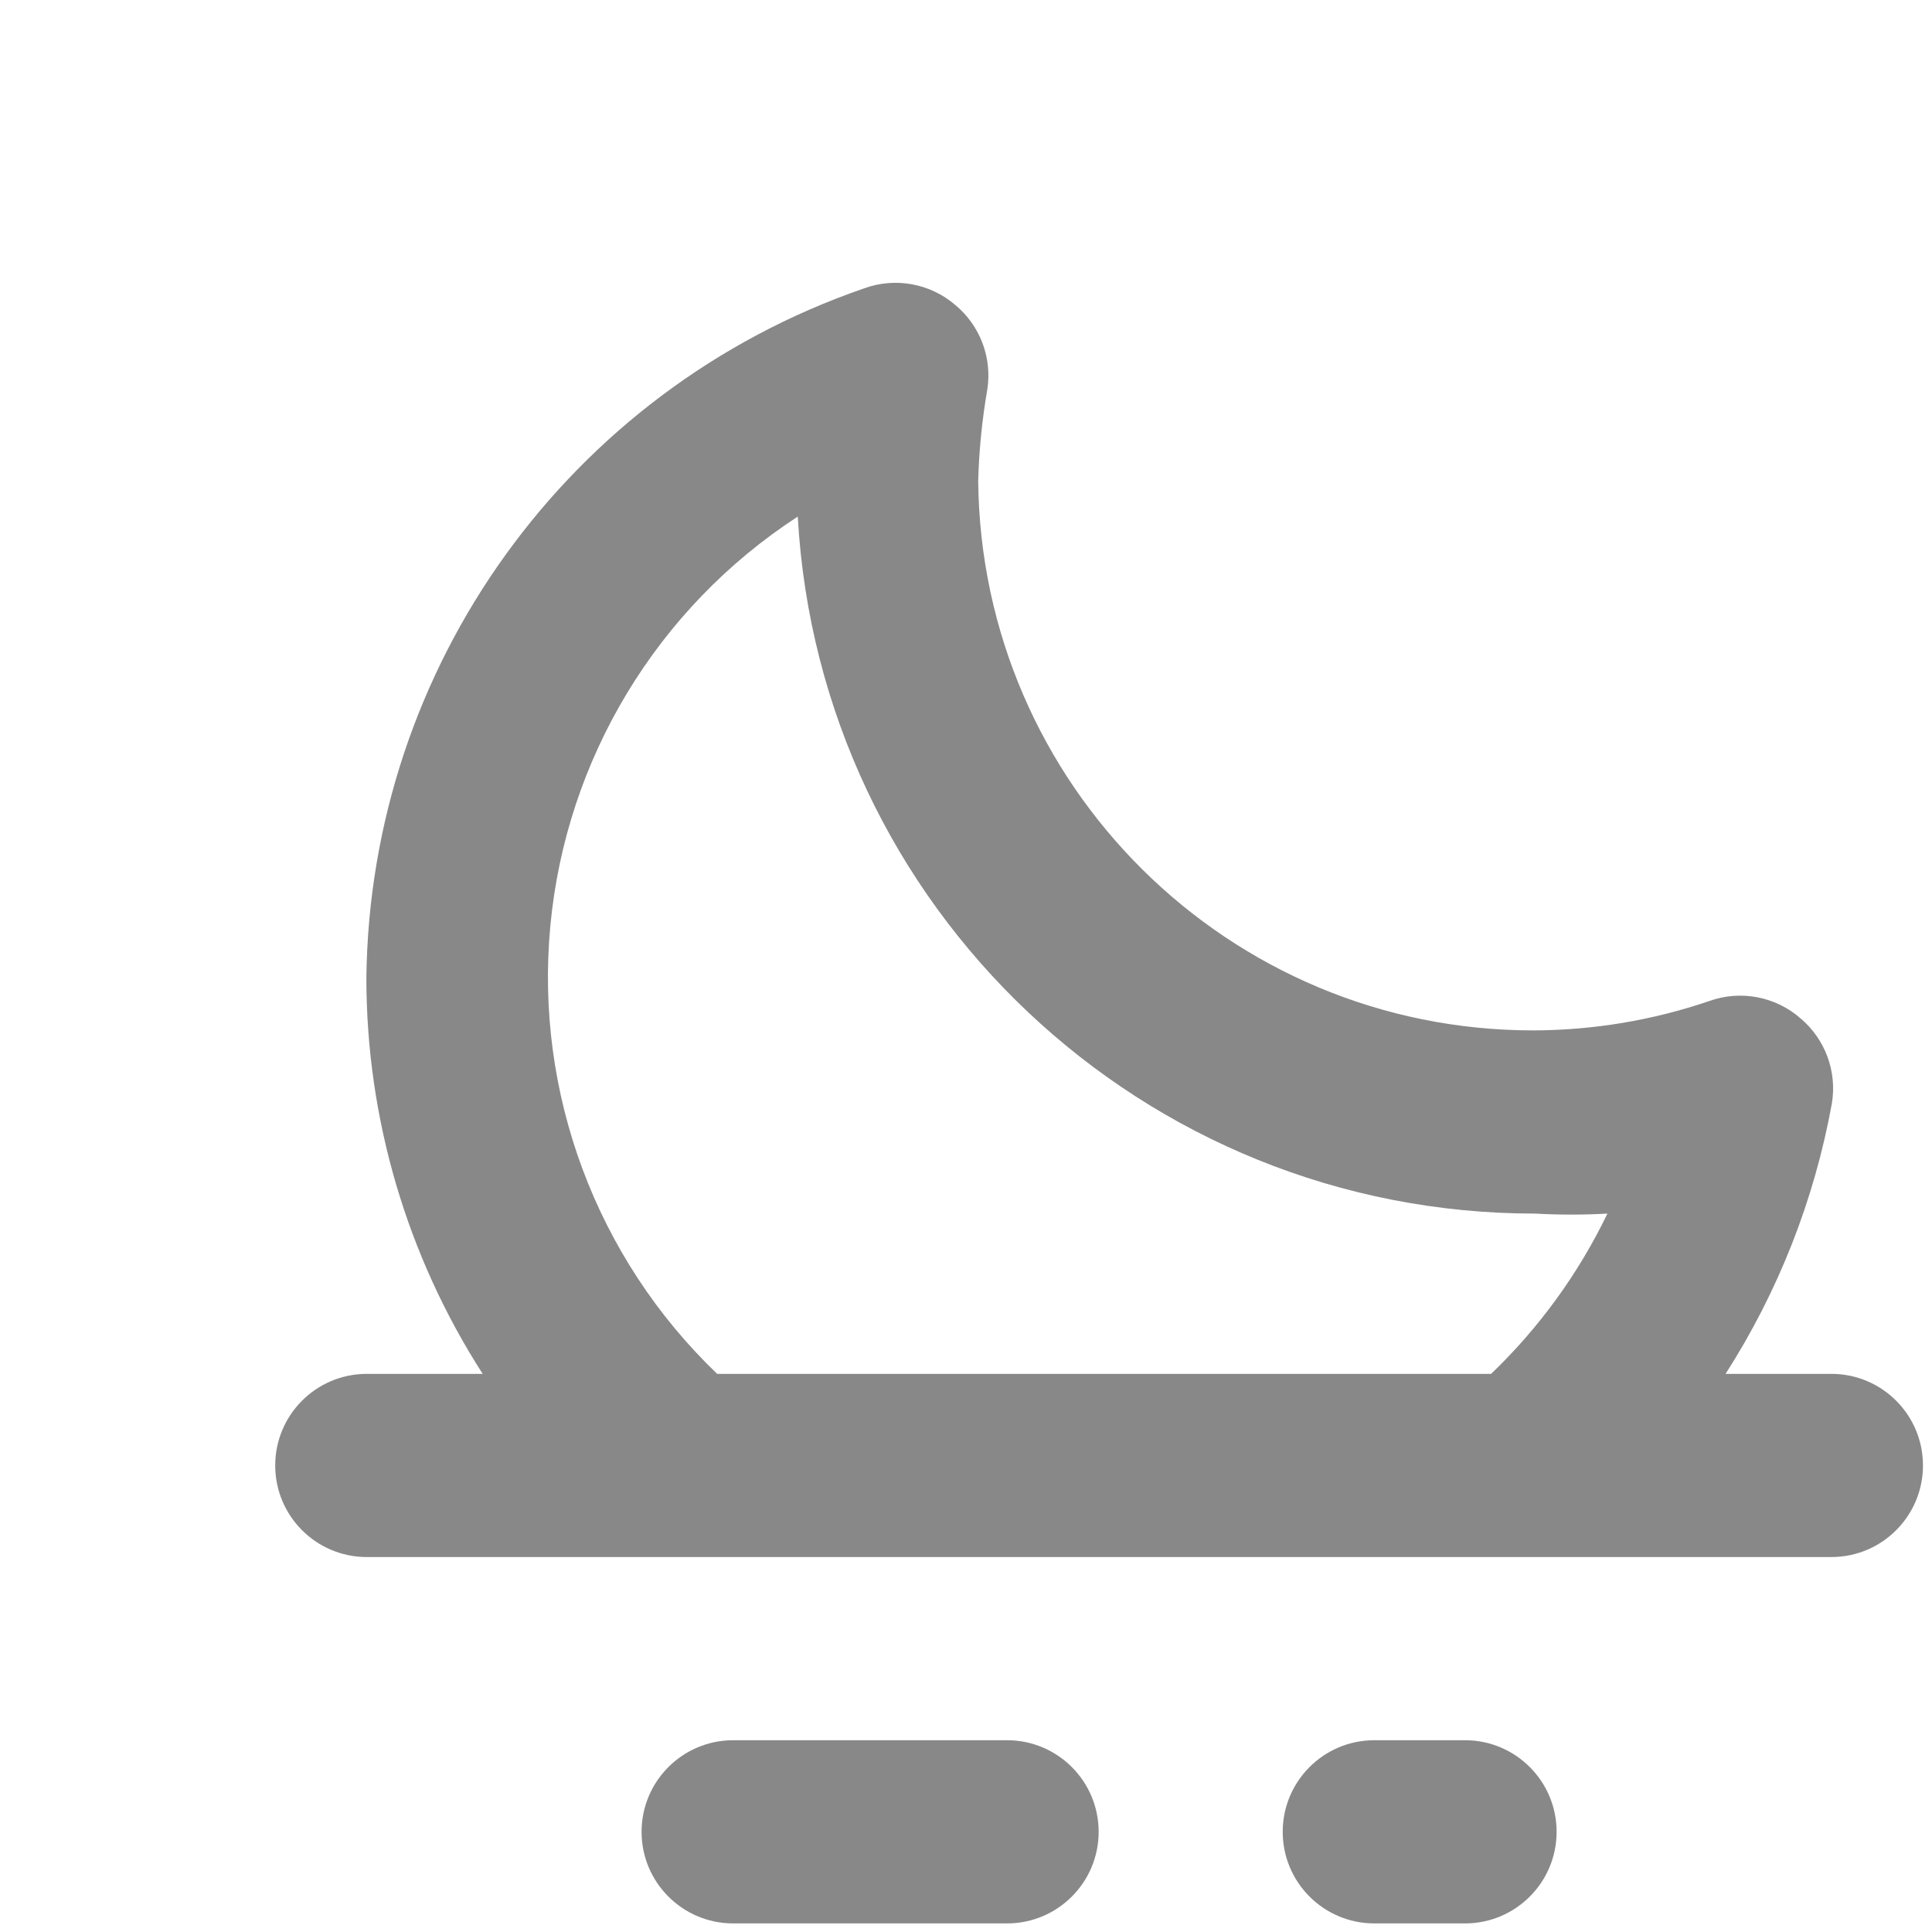
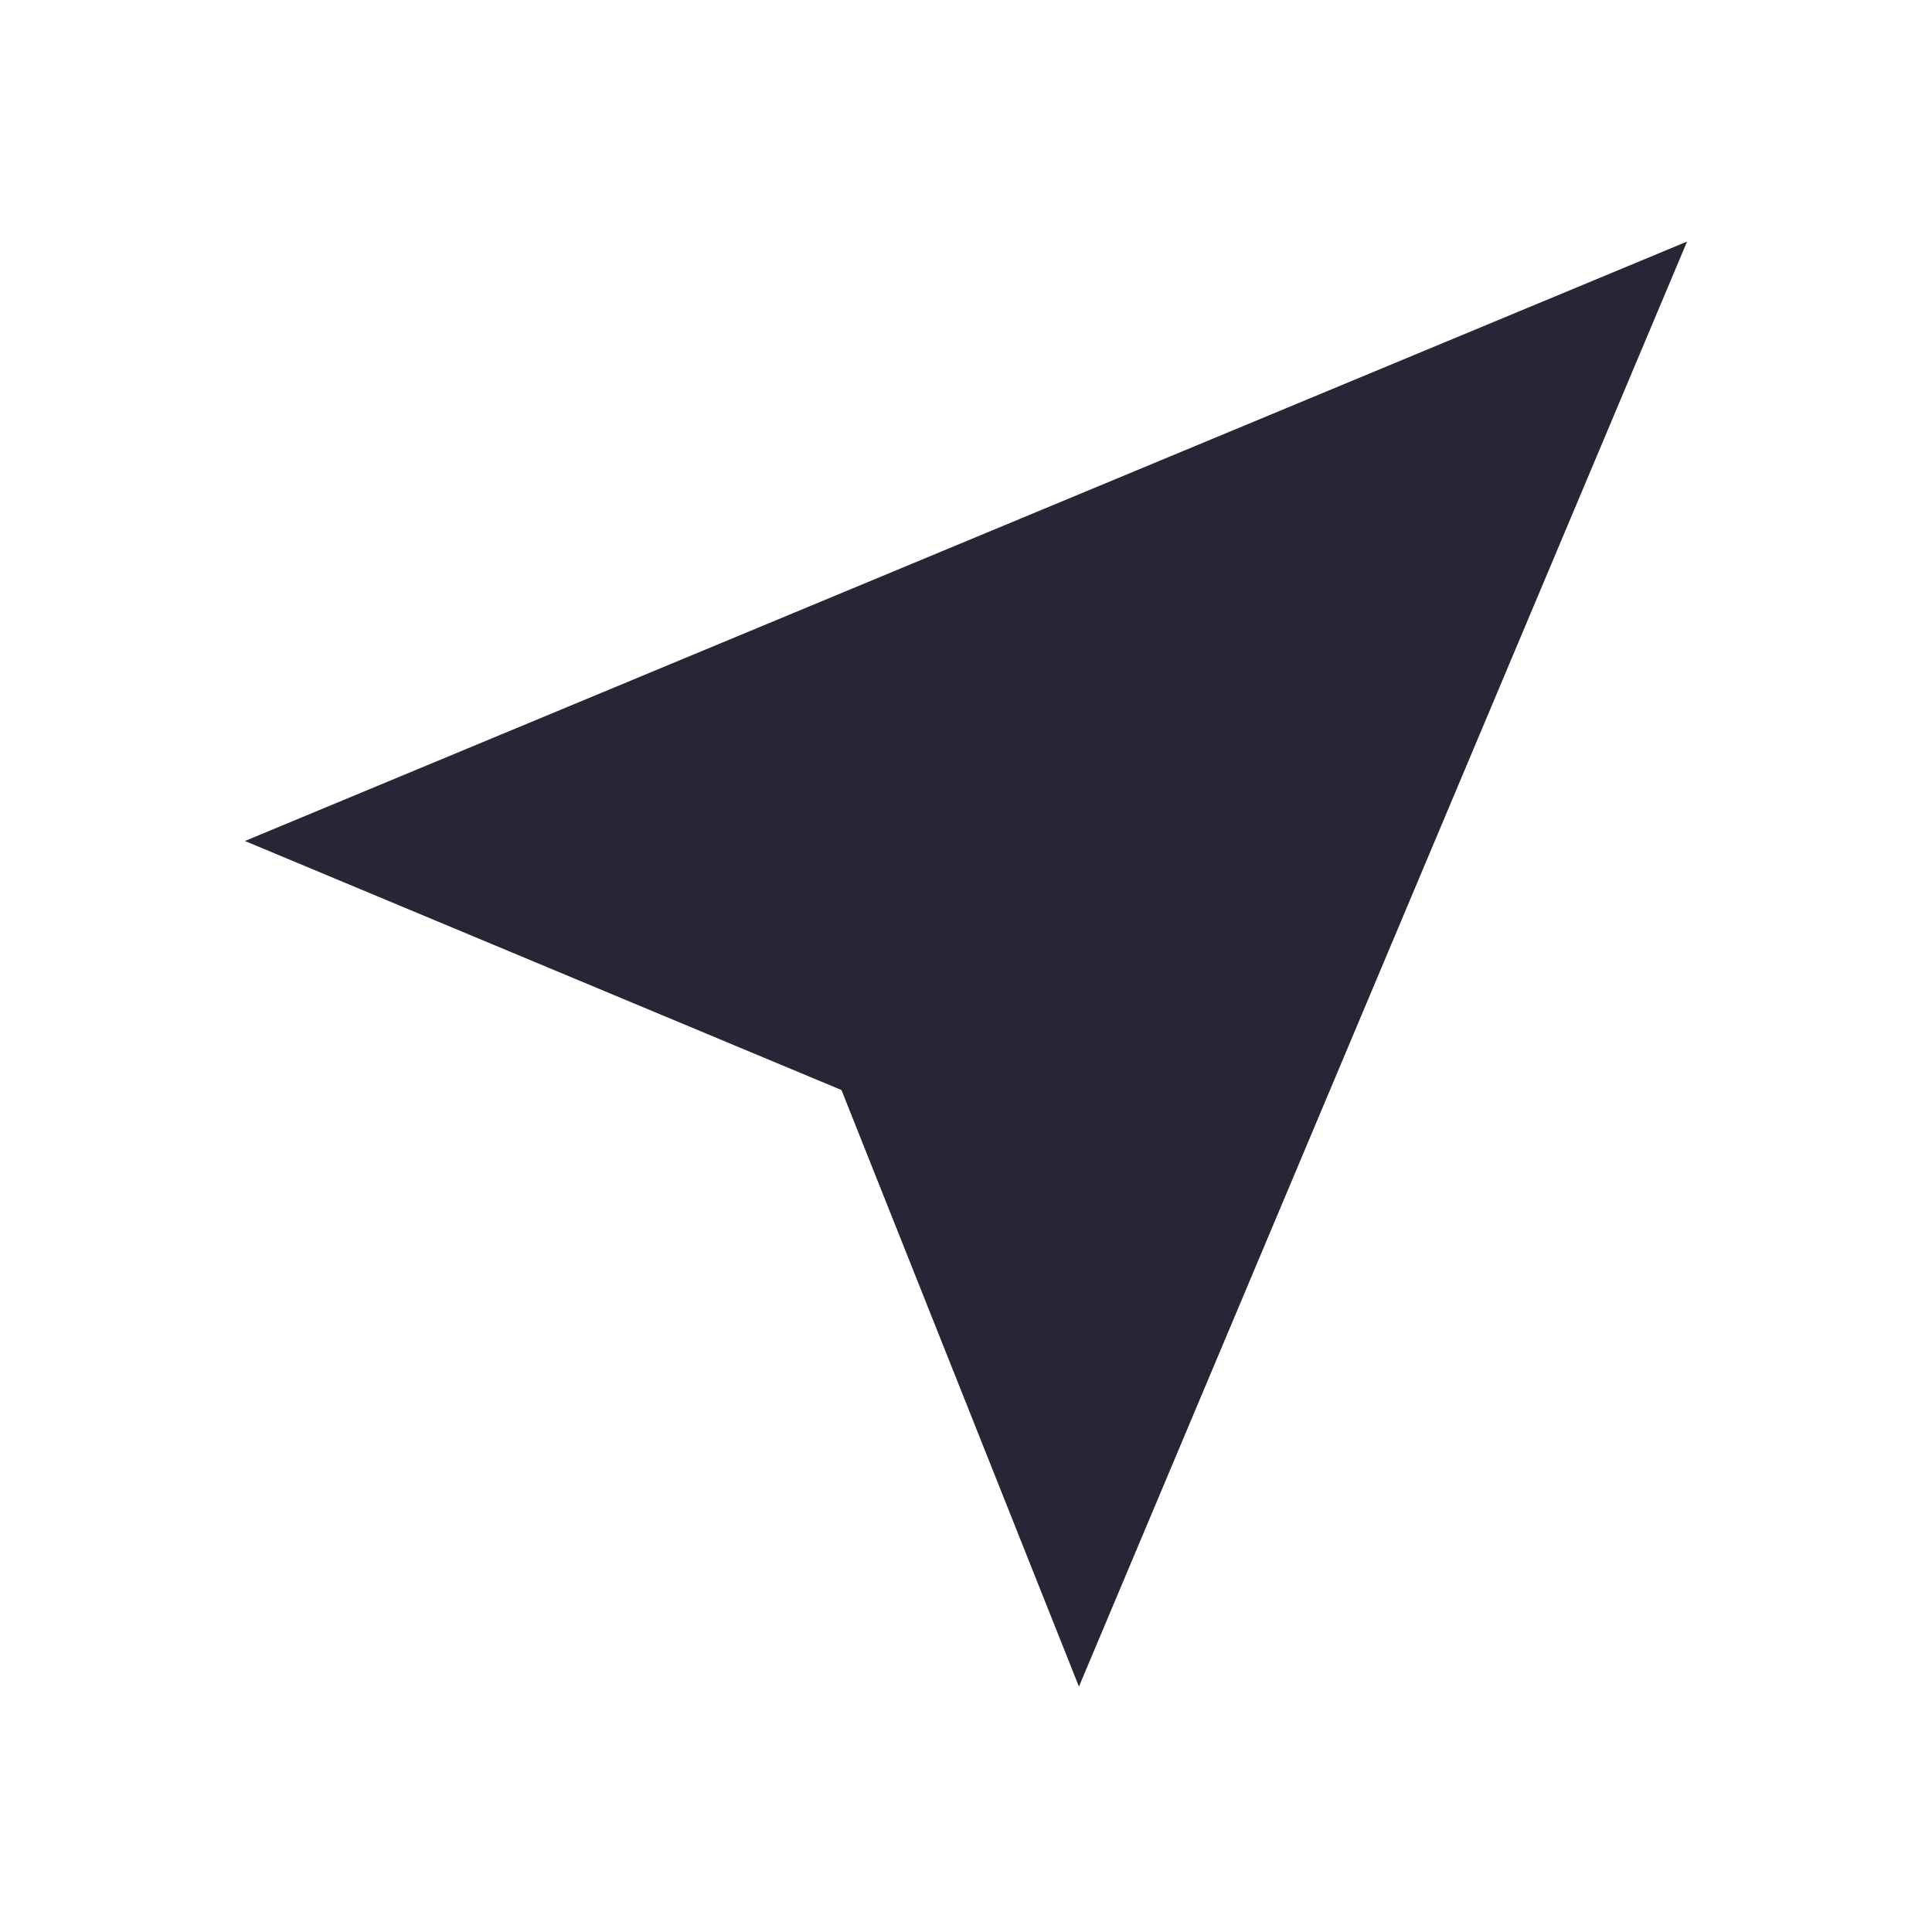
- <svg xmlns="http://www.w3.org/2000/svg" t="1682997478269" class="icon" viewBox="0 0 900 900" version="1.1" p-id="3684" width="200" height="200">
-   <path d="M469.333 810.667H341.333a42.667 42.667 0 0 0 0 85.333h128a42.667 42.667 0 0 0 0-85.333z m384-170.667h-49.493A349.013 349.013 0 0 0 853.333 514.133a42.667 42.667 0 0 0-14.507-39.68 42.667 42.667 0 0 0-42.667-8.107 256 256 0 0 1-81.92 13.653 258.56 258.56 0 0 1-258.56-256 295.68 295.68 0 0 1 4.267-42.667 42.667 42.667 0 0 0-14.933-39.253 42.667 42.667 0 0 0-42.667-7.68A343.893 343.893 0 0 0 170.667 455.68 341.333 341.333 0 0 0 224.853 640H170.667a42.667 42.667 0 0 0 0 85.333h682.667a42.667 42.667 0 0 0 0-85.333z m-158.72 0H334.08a256 256 0 0 1 37.547-399.36 343.893 343.893 0 0 0 343.467 324.693 298.667 298.667 0 0 0 33.707 0A259.413 259.413 0 0 1 694.613 640zM682.667 810.667h-42.667a42.667 42.667 0 0 0 0 85.333h42.667a42.667 42.667 0 0 0 0-85.333z" p-id="3685" fill="#888" />
+ <svg xmlns="http://www.w3.org/2000/svg" t="1702803079057" class="icon" viewBox="0 0 1024 1024" version="1.1" p-id="8645" width="200" height="200">
+   <path d="M894.185 128.024 129.815 445.744 446 577.744 571.86 893.93Z" fill="#272636" p-id="8646" />
</svg>
